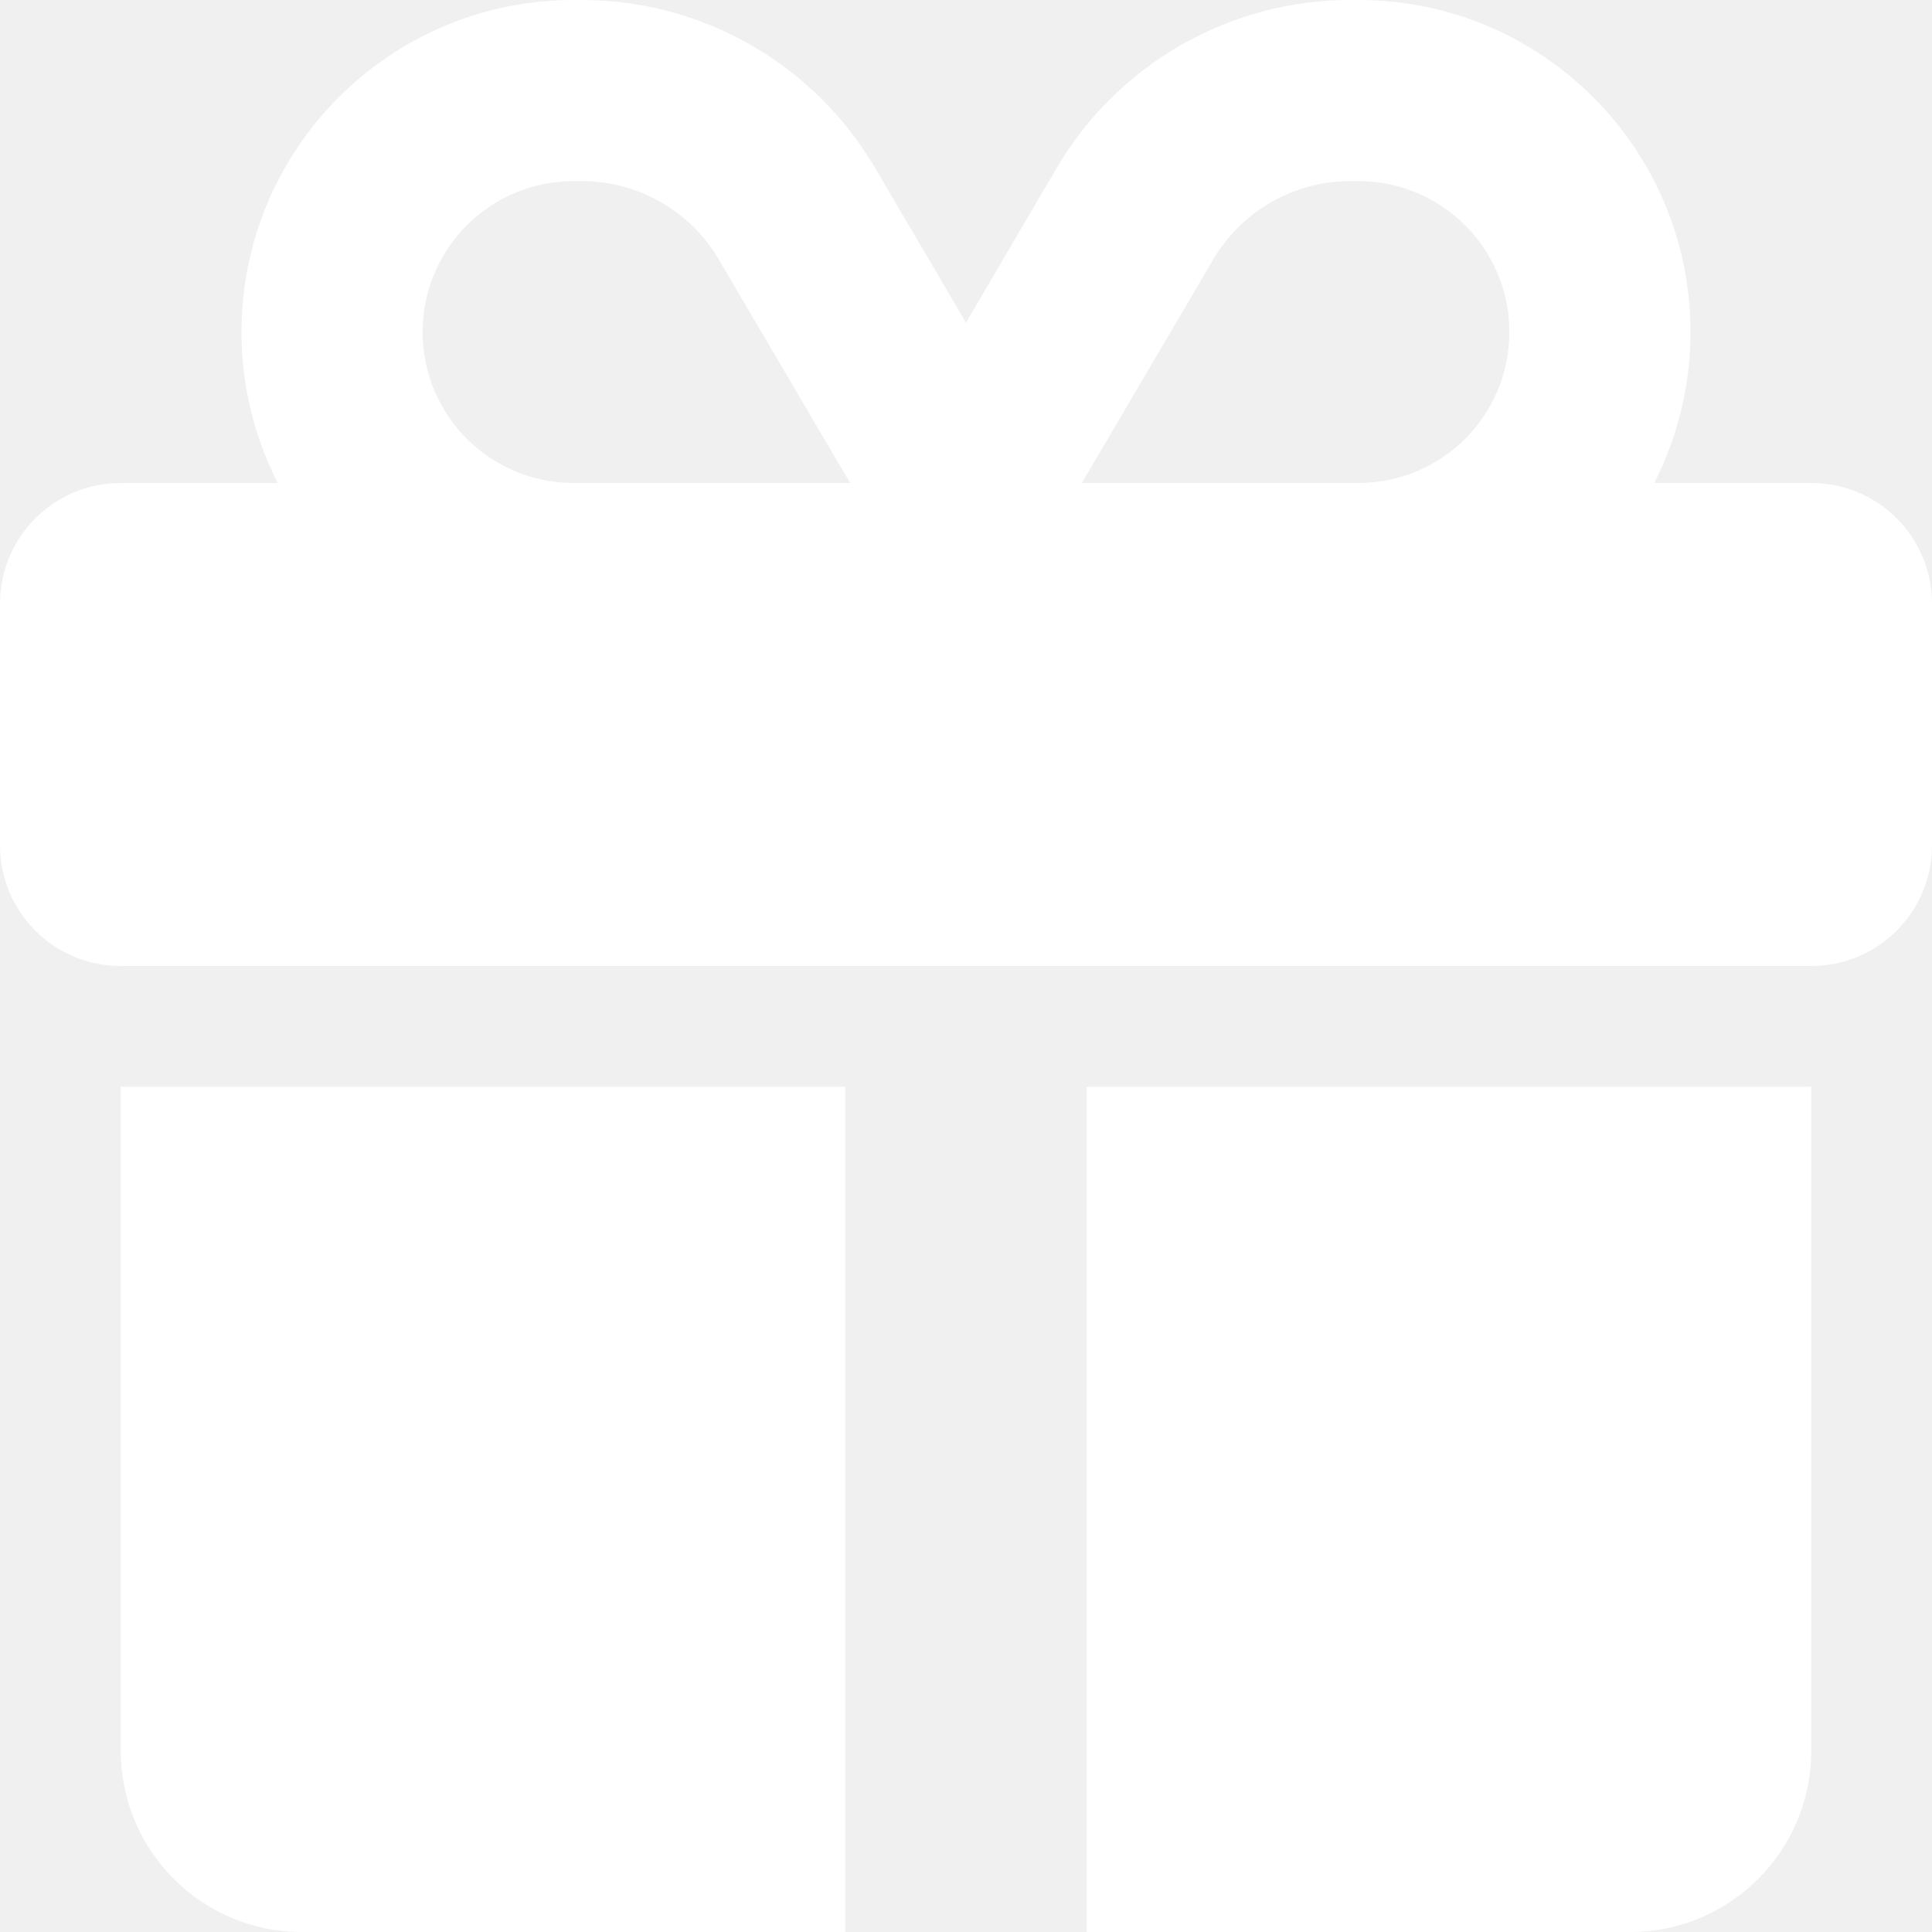
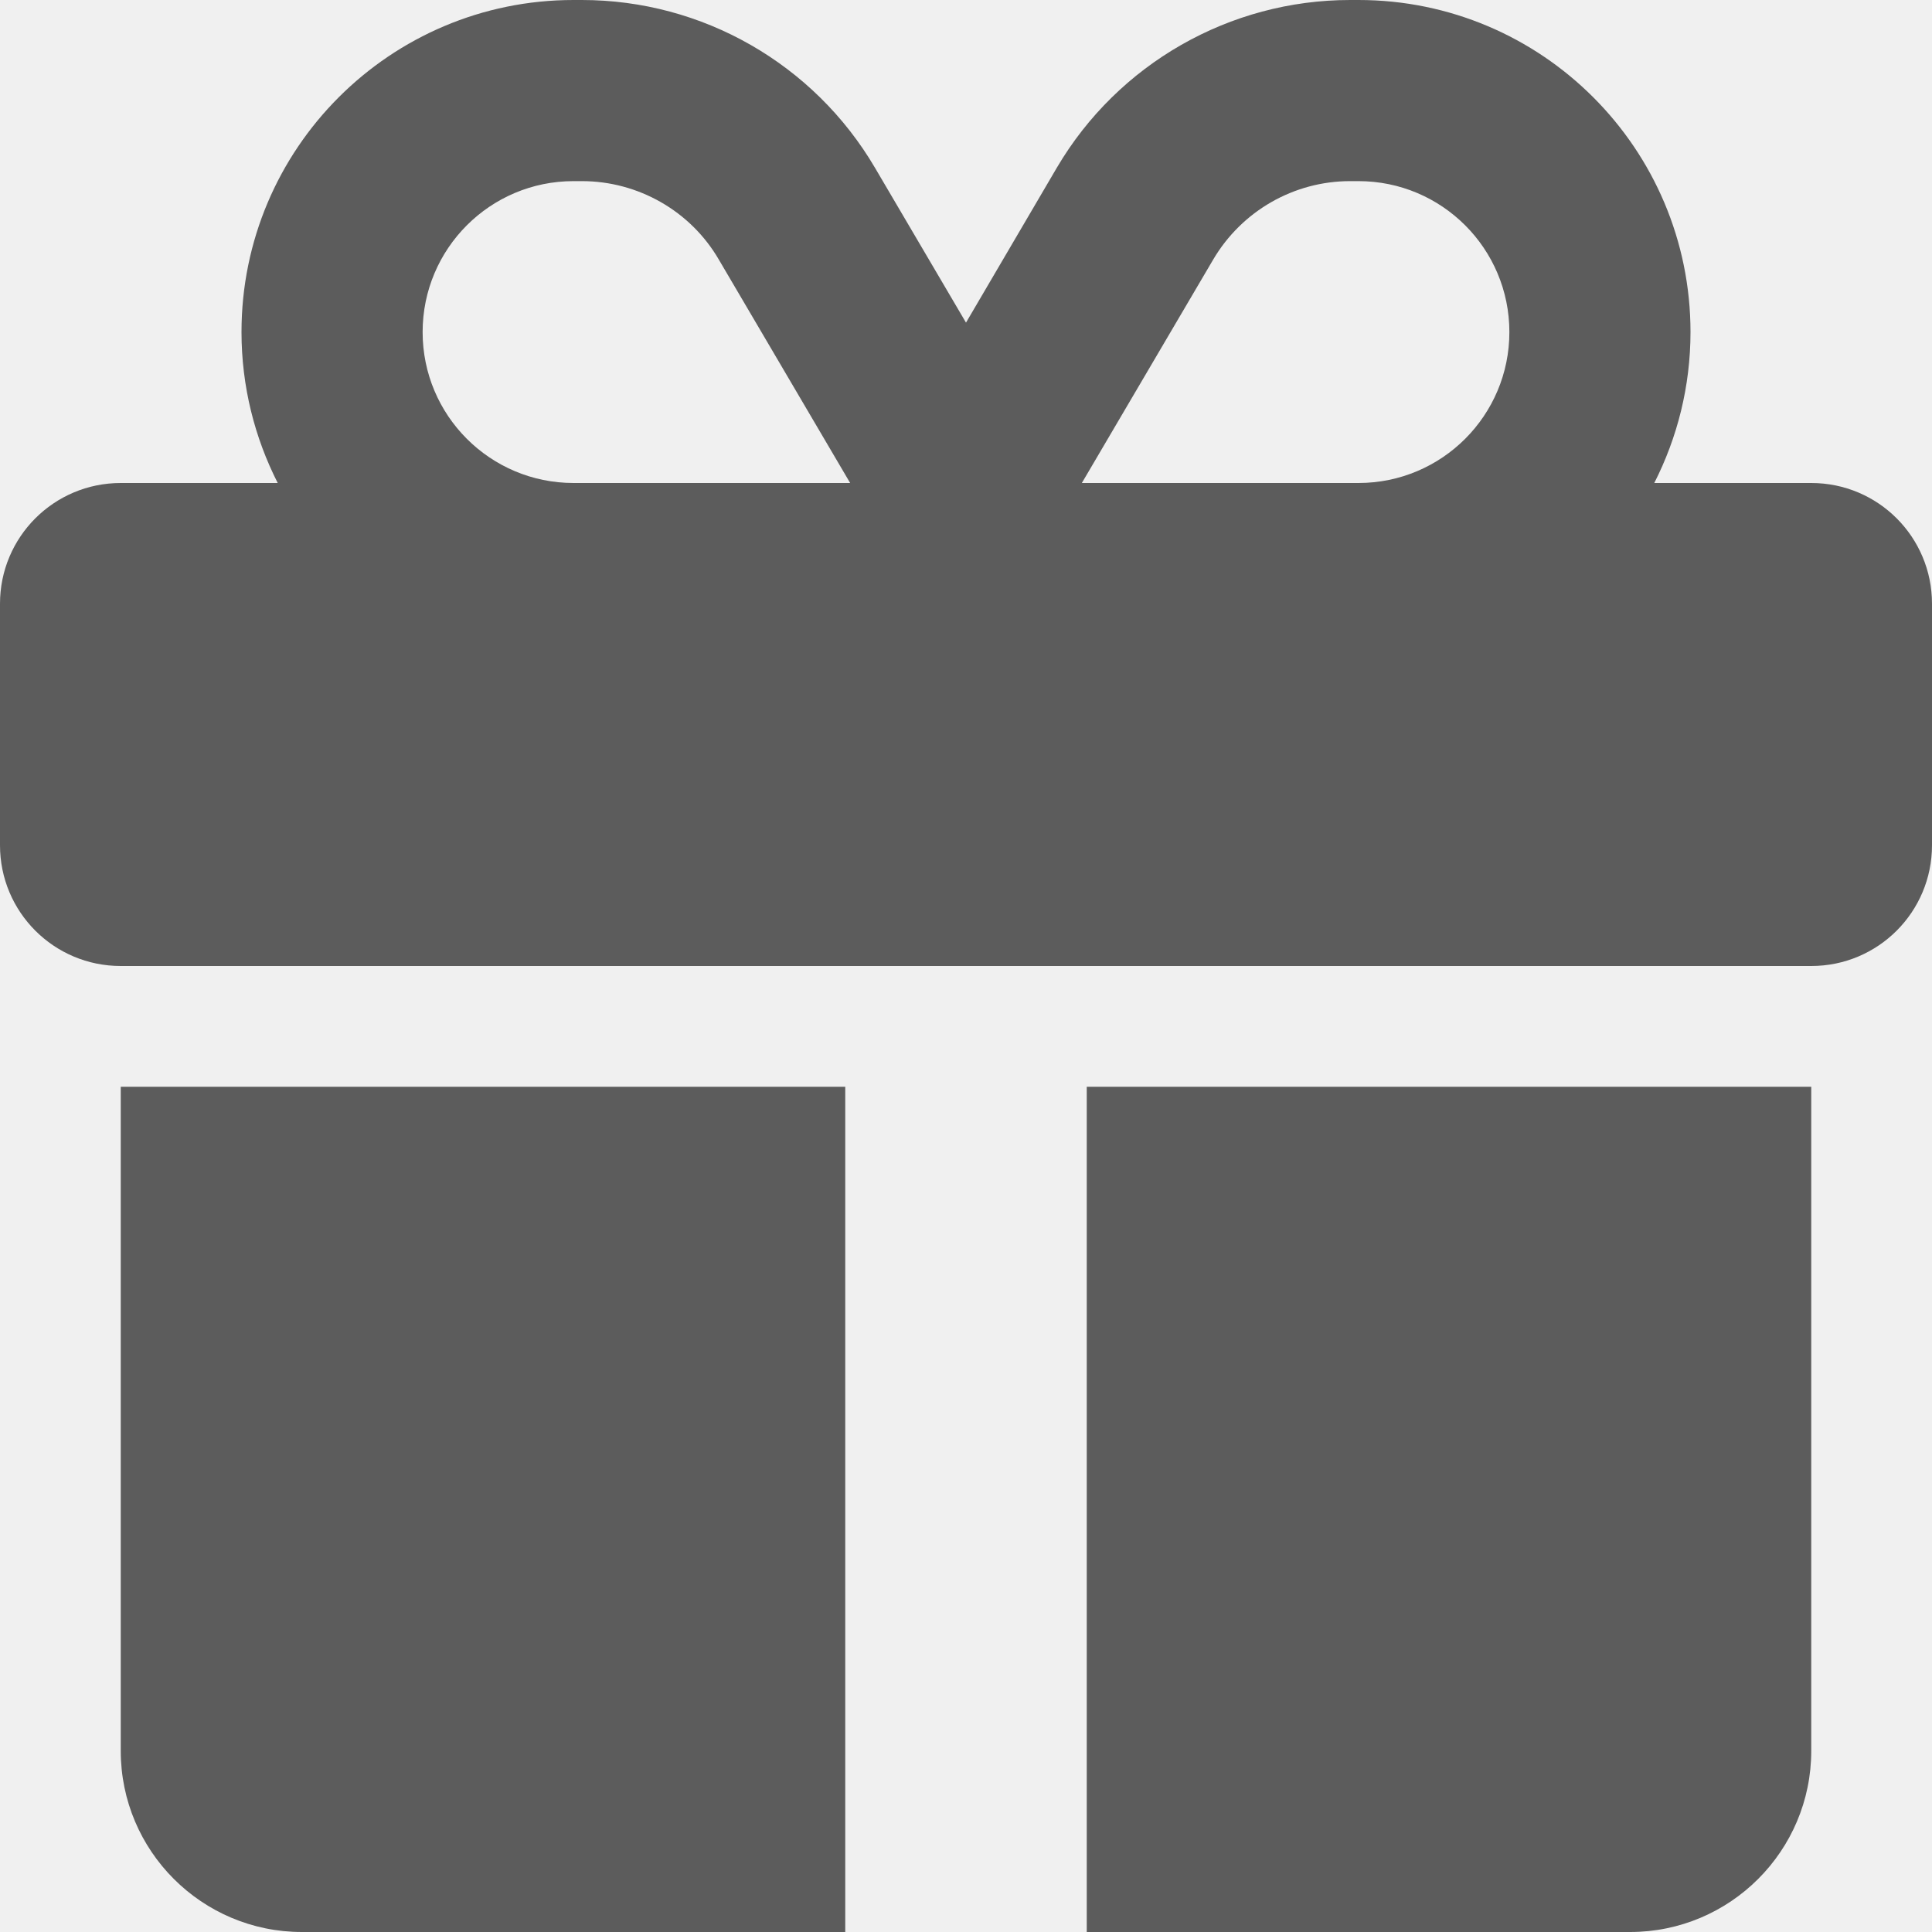
<svg xmlns="http://www.w3.org/2000/svg" viewBox="0 0 512 512">
-   <path fill="#FFFFFF" d="M190.5 68.8L225.3 128l-1.3 0-72 0c-22.1 0-40-17.9-40-40s17.9-40 40-40l2.2 0c14.9 0 28.8 7.9 36.3 20.8zM64 88c0 14.4 3.5 28 9.6 40L32 128c-17.7 0-32 14.3-32 32l0 64c0 17.7 14.3 32 32 32l448 0c17.7 0 32-14.3 32-32l0-64c0-17.7-14.3-32-32-32l-41.6 0c6.1-12 9.6-25.6 9.6-40c0-48.6-39.4-88-88-88l-2.2 0c-31.9 0-61.5 16.9-77.7 44.4L256 85.5l-24.1-41C215.7 16.9 186.1 0 154.2 0L152 0C103.4 0 64 39.4 64 88zm336 0c0 22.1-17.9 40-40 40l-72 0-1.3 0 34.8-59.2C329.1 55.9 342.9 48 357.8 48l2.2 0c22.1 0 40 17.9 40 40zM32 288l0 176c0 26.5 21.5 48 48 48l144 0 0-224L32 288zM288 512l144 0c26.5 0 48-21.5 48-48l0-176-192 0 0 224z" />
+   <path fill="#5c5c5c" d="M190.5 68.8L225.3 128l-1.3 0-72 0c-22.1 0-40-17.9-40-40s17.9-40 40-40l2.2 0c14.9 0 28.8 7.9 36.3 20.8zM64 88c0 14.4 3.5 28 9.6 40L32 128c-17.7 0-32 14.3-32 32l0 64c0 17.7 14.3 32 32 32l448 0c17.7 0 32-14.3 32-32l0-64c0-17.7-14.3-32-32-32l-41.6 0c6.1-12 9.6-25.6 9.6-40c0-48.6-39.4-88-88-88l-2.2 0c-31.9 0-61.5 16.9-77.7 44.4L256 85.5l-24.1-41C215.7 16.9 186.1 0 154.2 0L152 0C103.4 0 64 39.4 64 88zm336 0c0 22.1-17.9 40-40 40l-72 0-1.3 0 34.8-59.2C329.1 55.9 342.9 48 357.8 48l2.2 0c22.1 0 40 17.9 40 40zM32 288l0 176c0 26.5 21.5 48 48 48l144 0 0-224L32 288zM288 512l144 0c26.5 0 48-21.5 48-48l0-176-192 0 0 224z" />
</svg>
